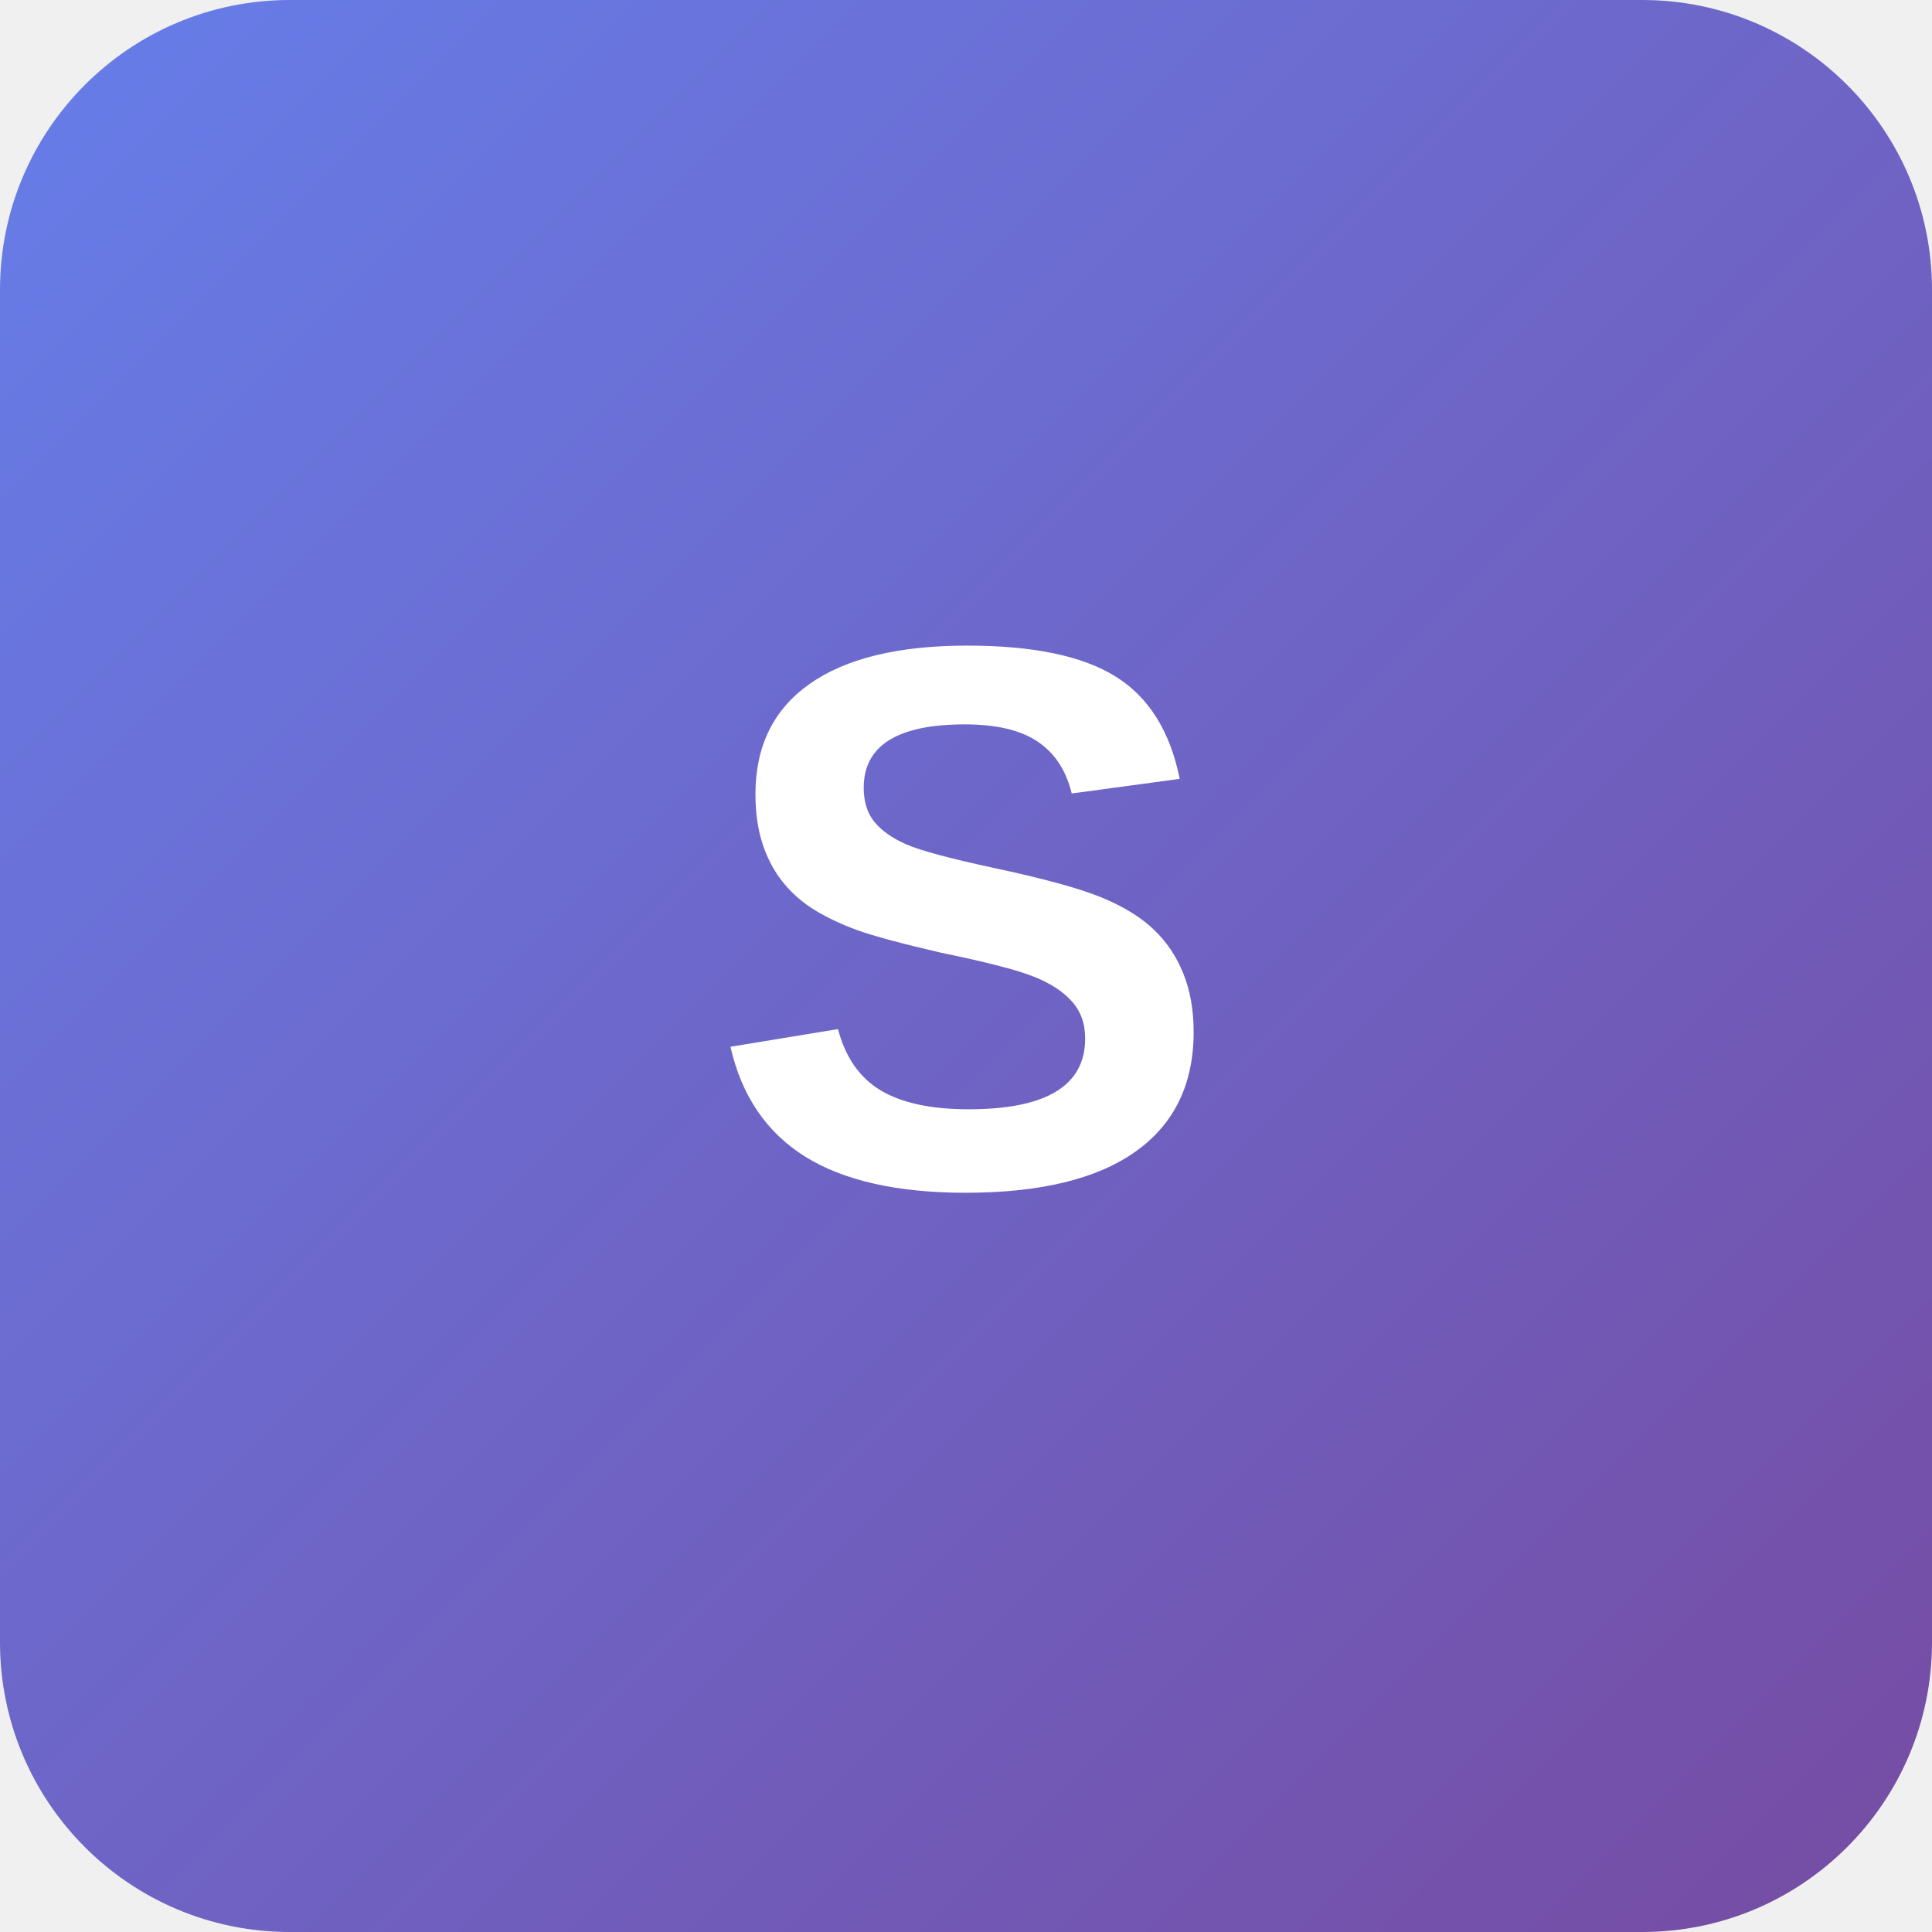
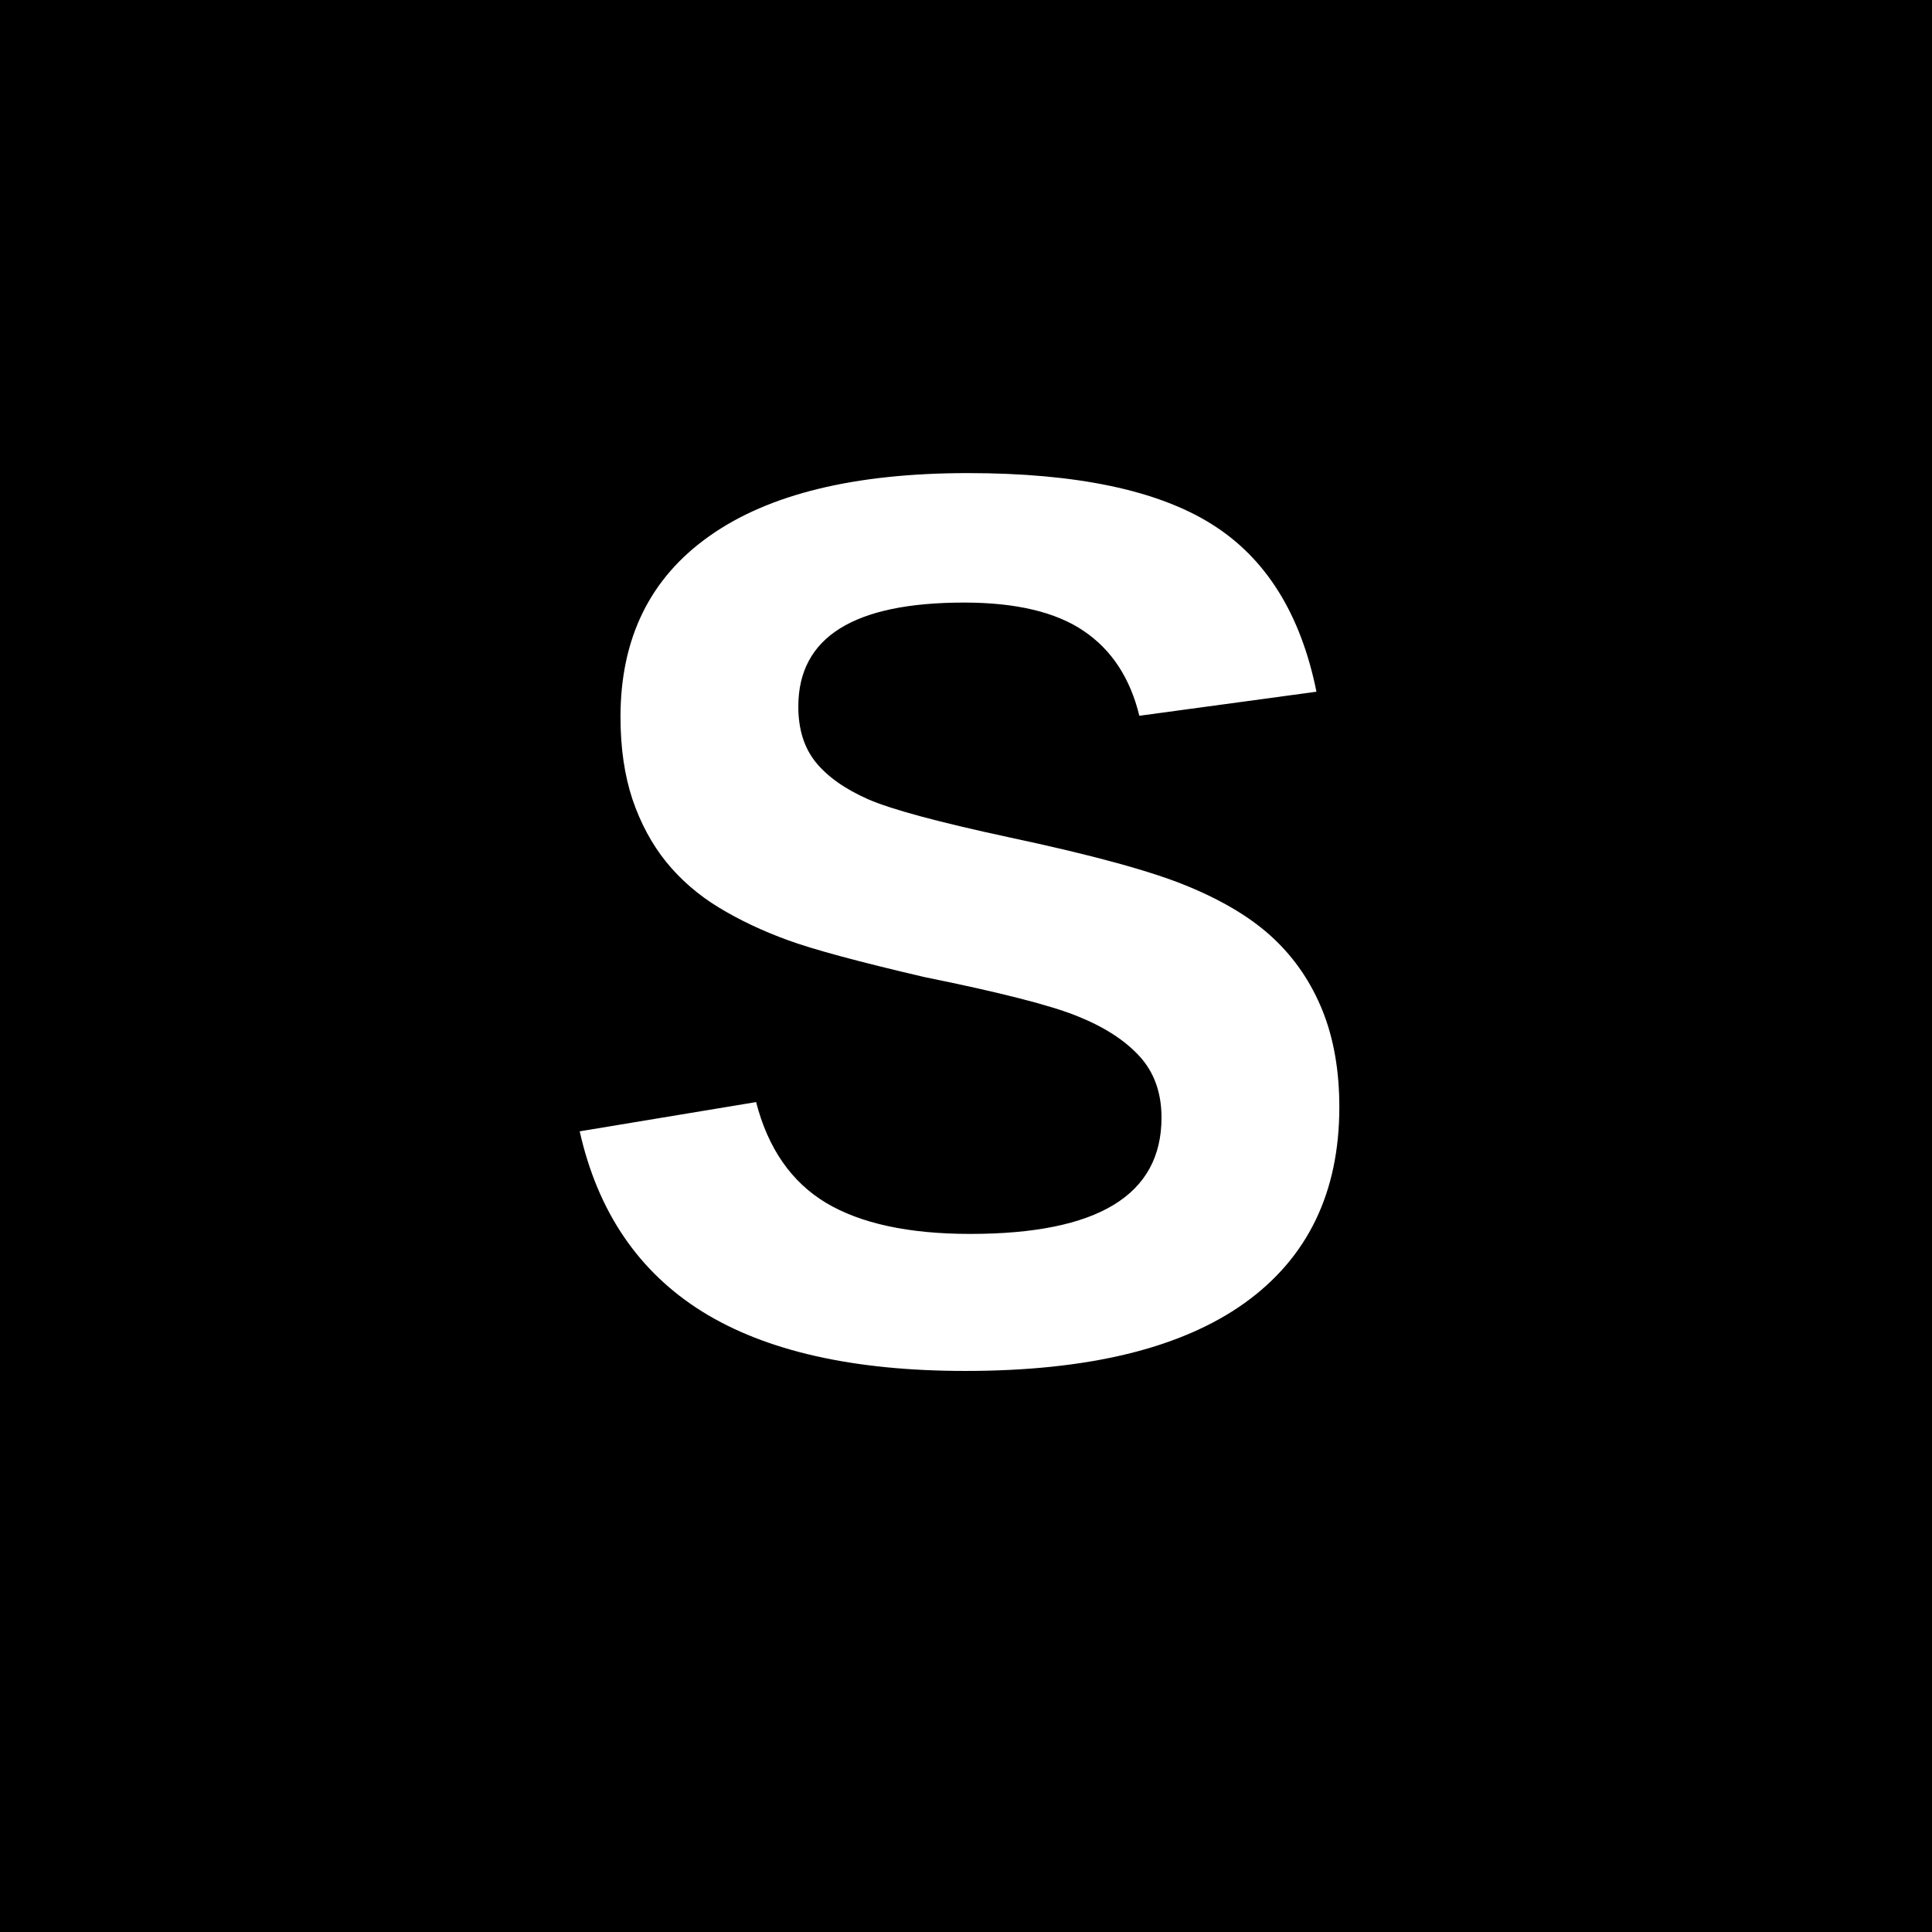
- <svg xmlns="http://www.w3.org/2000/svg" width="128" height="128">
-   <defs>
-     <linearGradient id="grad" x1="0%" y1="0%" x2="100%" y2="100%">
-       <stop offset="0%" style="stop-color:#667eea;stop-opacity:1" />
-       <stop offset="100%" style="stop-color:#764ba2;stop-opacity:1" />
-     </linearGradient>
-   </defs>
-   <rect width="128" height="128" rx="19.2" fill="url(#grad)" />
-   <text x="50%" y="50%" font-family="Arial, sans-serif" font-size="51.2" font-weight="bold" fill="white" text-anchor="middle" dominant-baseline="middle">S</text>
+ <svg xmlns="http://www.w3.org/2000/svg" width="128" height="128" viewBox="0 0 128 128">
+   <rect width="128" height="128" fill="#000000" />
+   <text x="64" y="90" font-family="Arial, sans-serif" font-size="84" font-weight="bold" fill="#FFFFFF" text-anchor="middle">S</text>
</svg>
